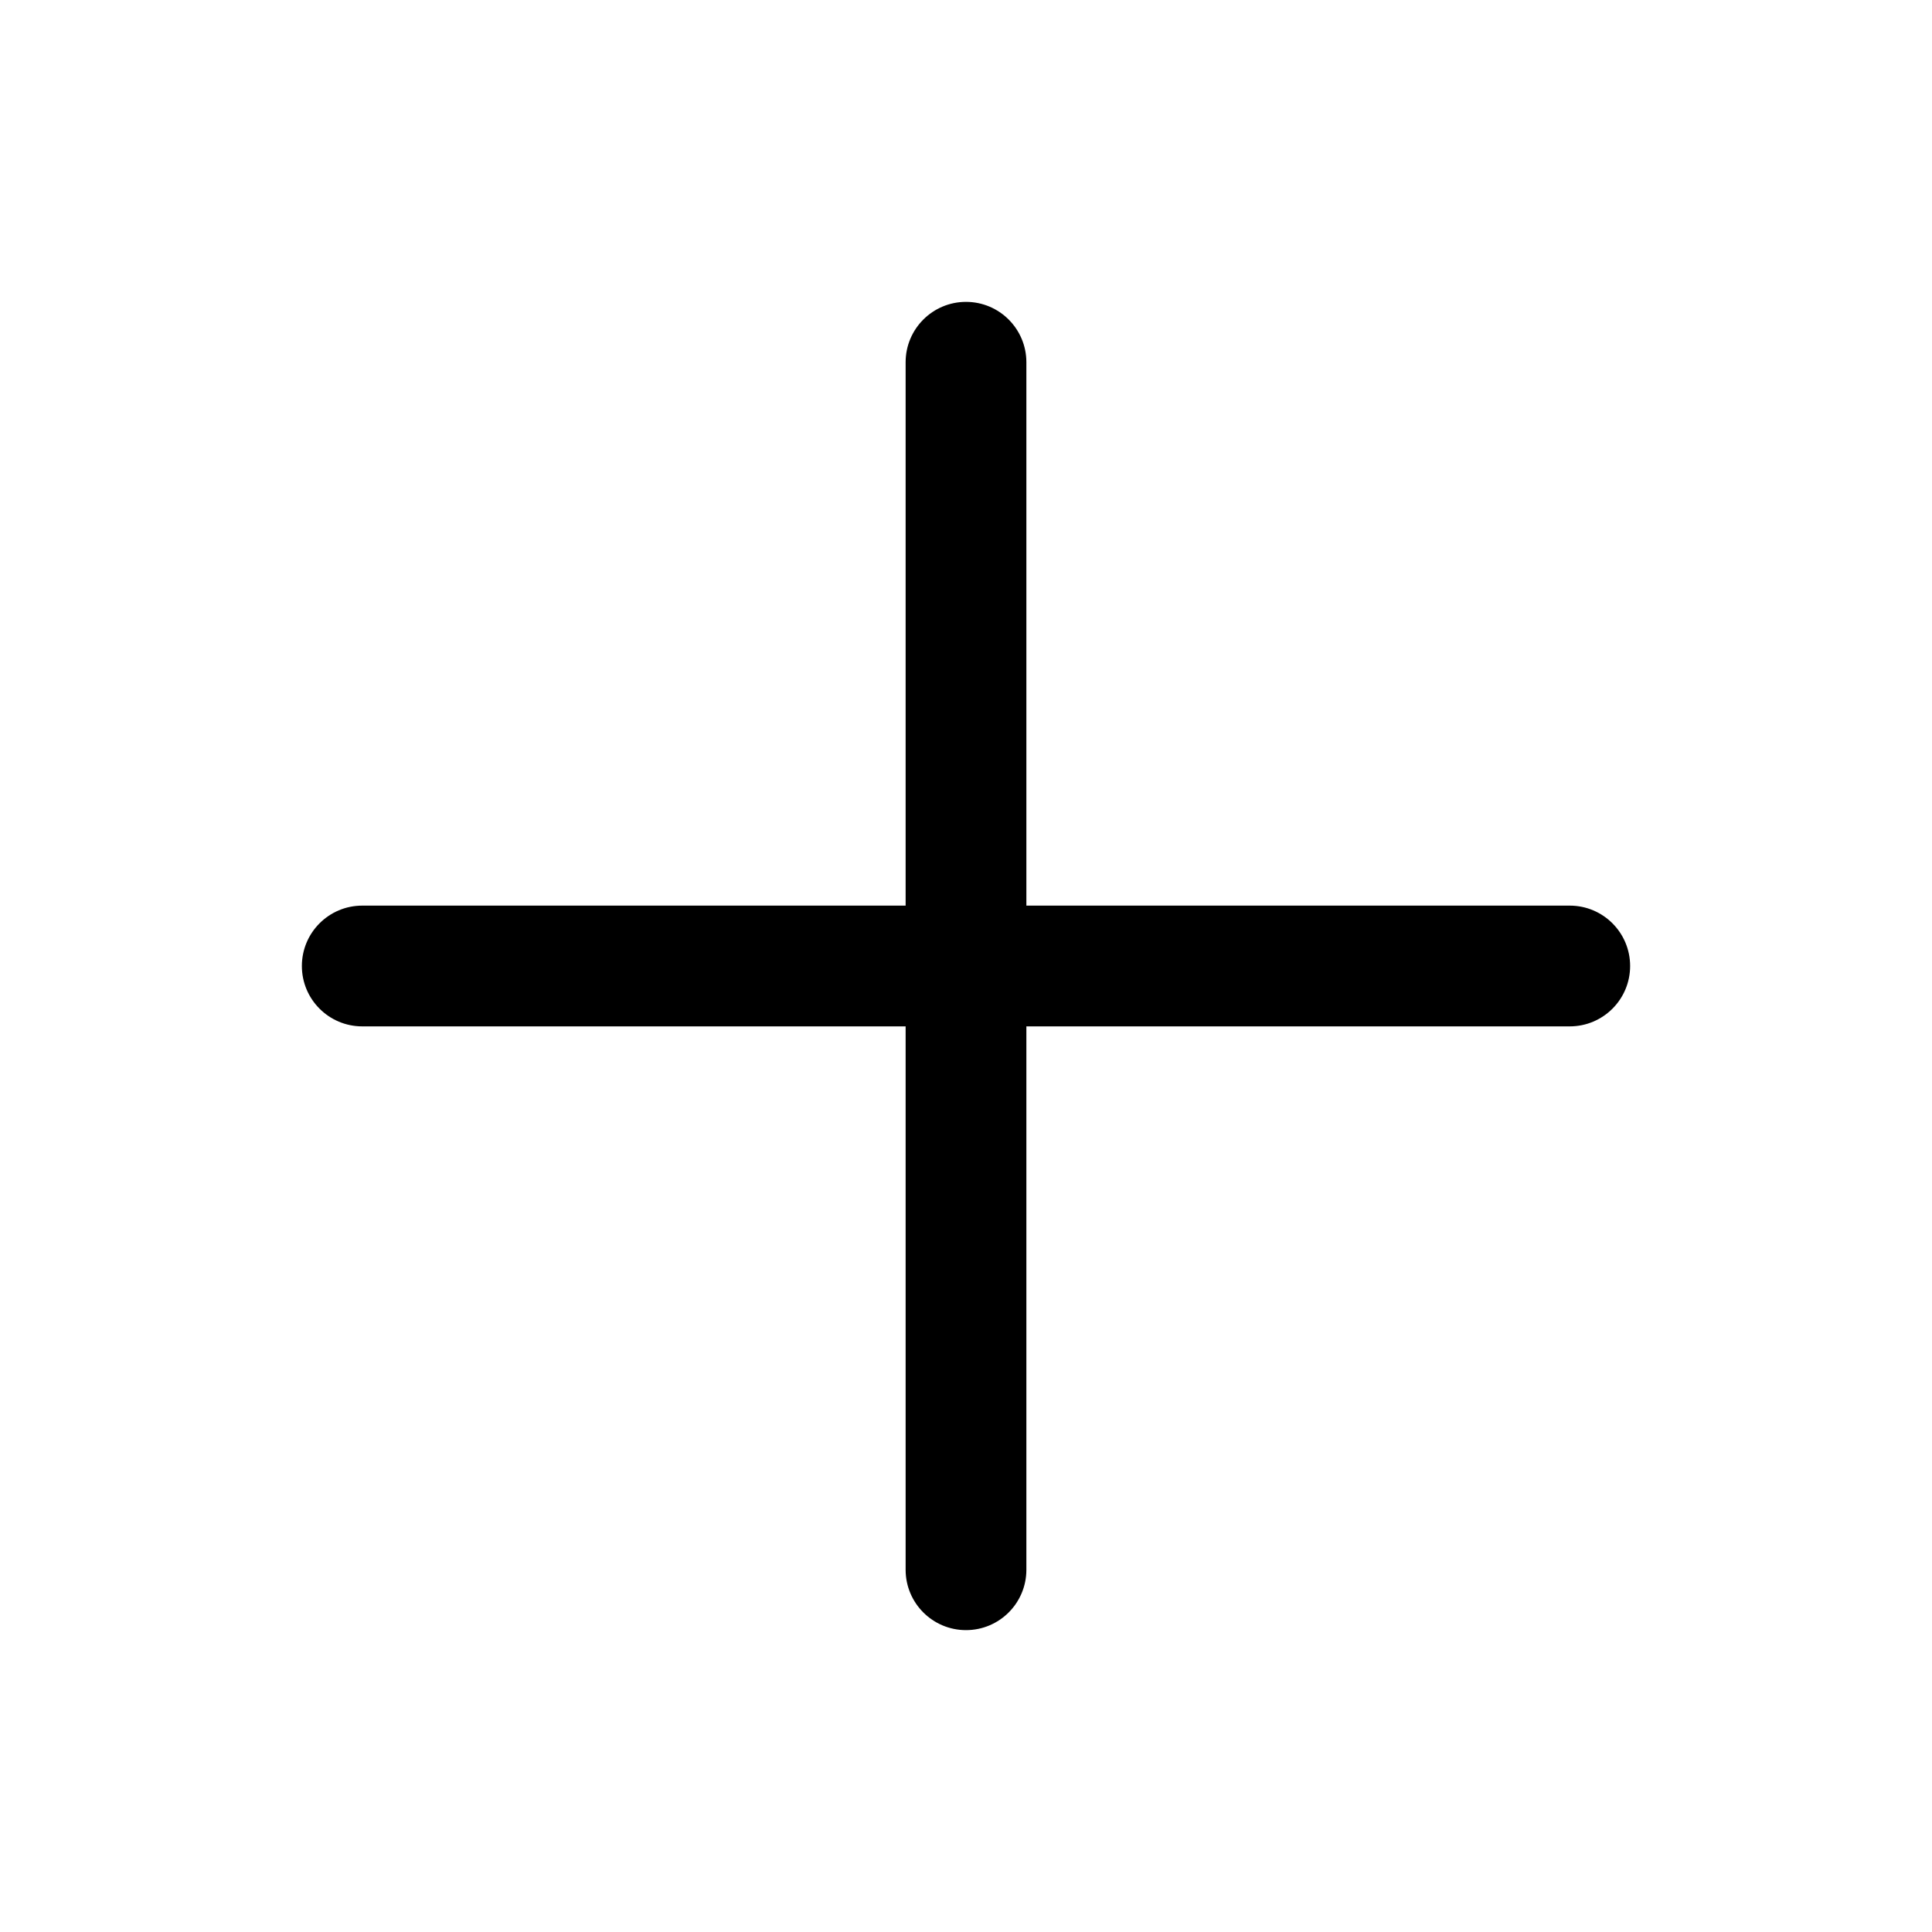
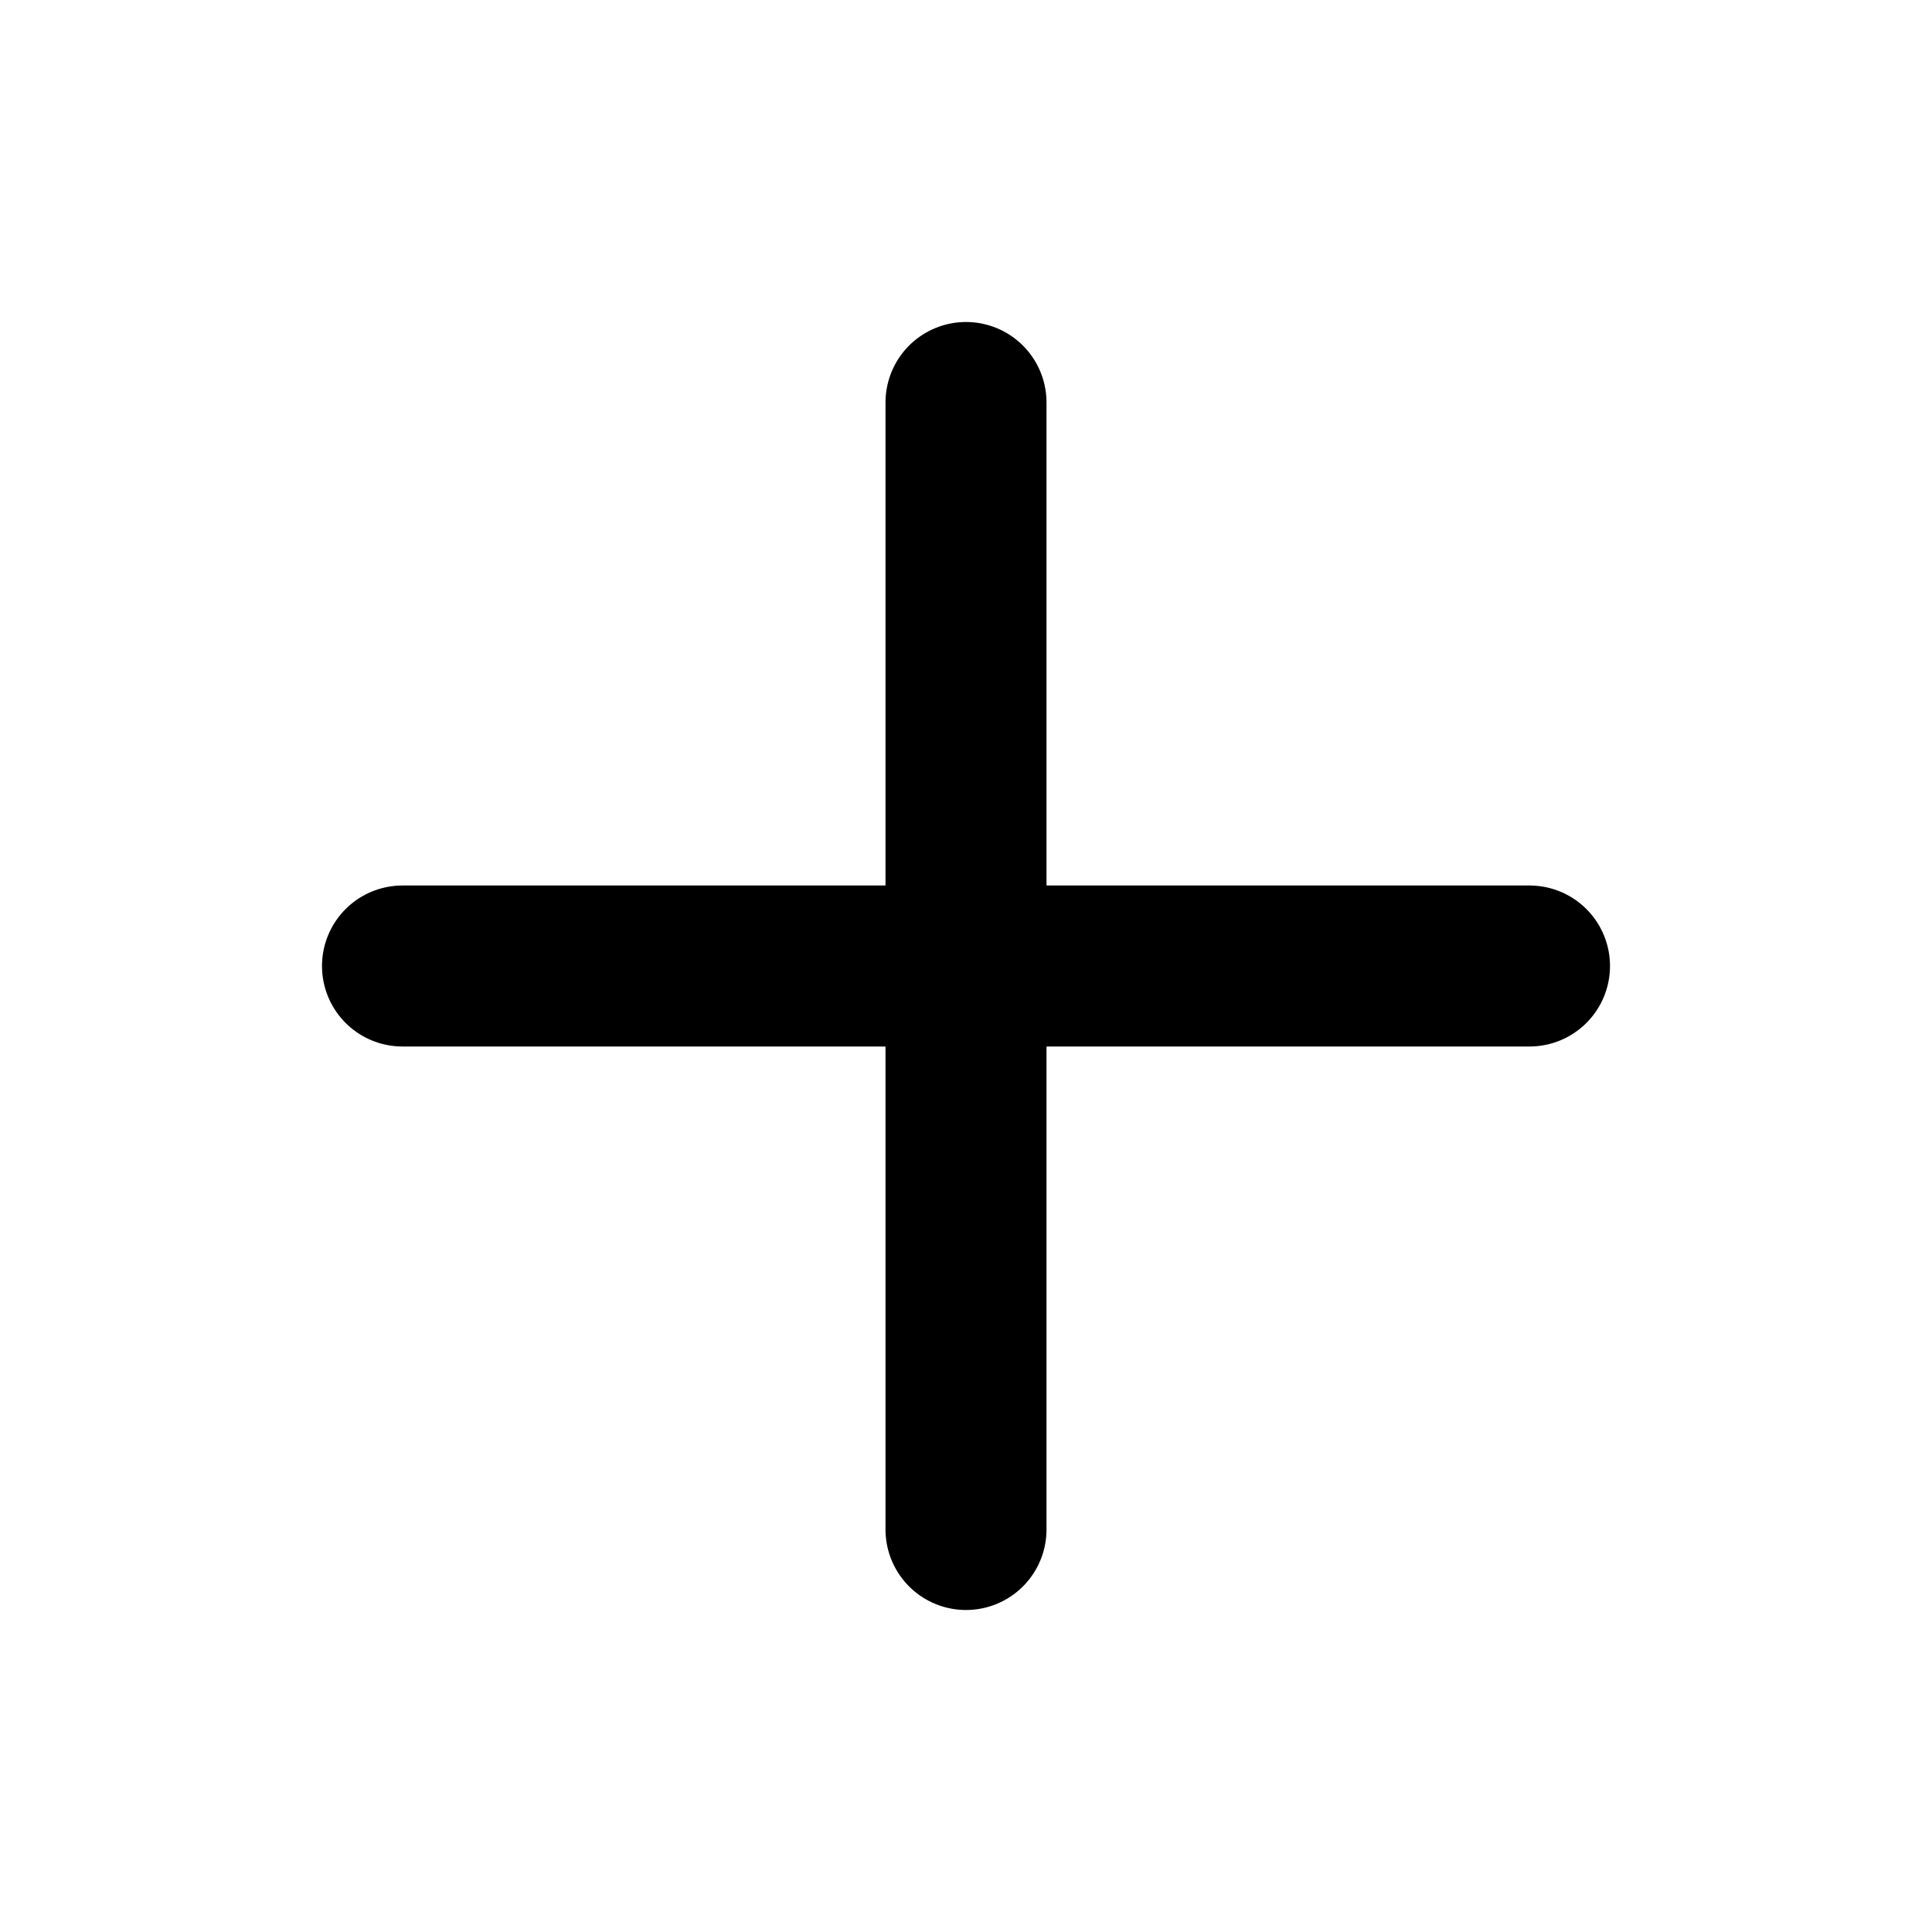
- <svg xmlns="http://www.w3.org/2000/svg" viewBox="0 0 24 24" fill="currentColor" class="size-6">
-   <path fill-rule="evenodd" d="M12 3.75a.75.75 0 0 1 .75.75v6.75h6.75a.75.75 0 0 1 0 1.5h-6.75v6.75a.75.75 0 0 1-1.5 0v-6.75H4.5a.75.75 0 0 1 0-1.5h6.75V4.5a.75.75 0 0 1 .75-.75Z" clip-rule="evenodd" />
+ <svg xmlns="http://www.w3.org/2000/svg" class="lucide lucide-plus" width="24" height="24" viewBox="0 0 24 24" fill="none" stroke="currentColor" stroke-width="2" stroke-linecap="round" stroke-linejoin="round">
+   <path d="M5 12h14" />
+   <path d="M12 5v14" />
</svg>
